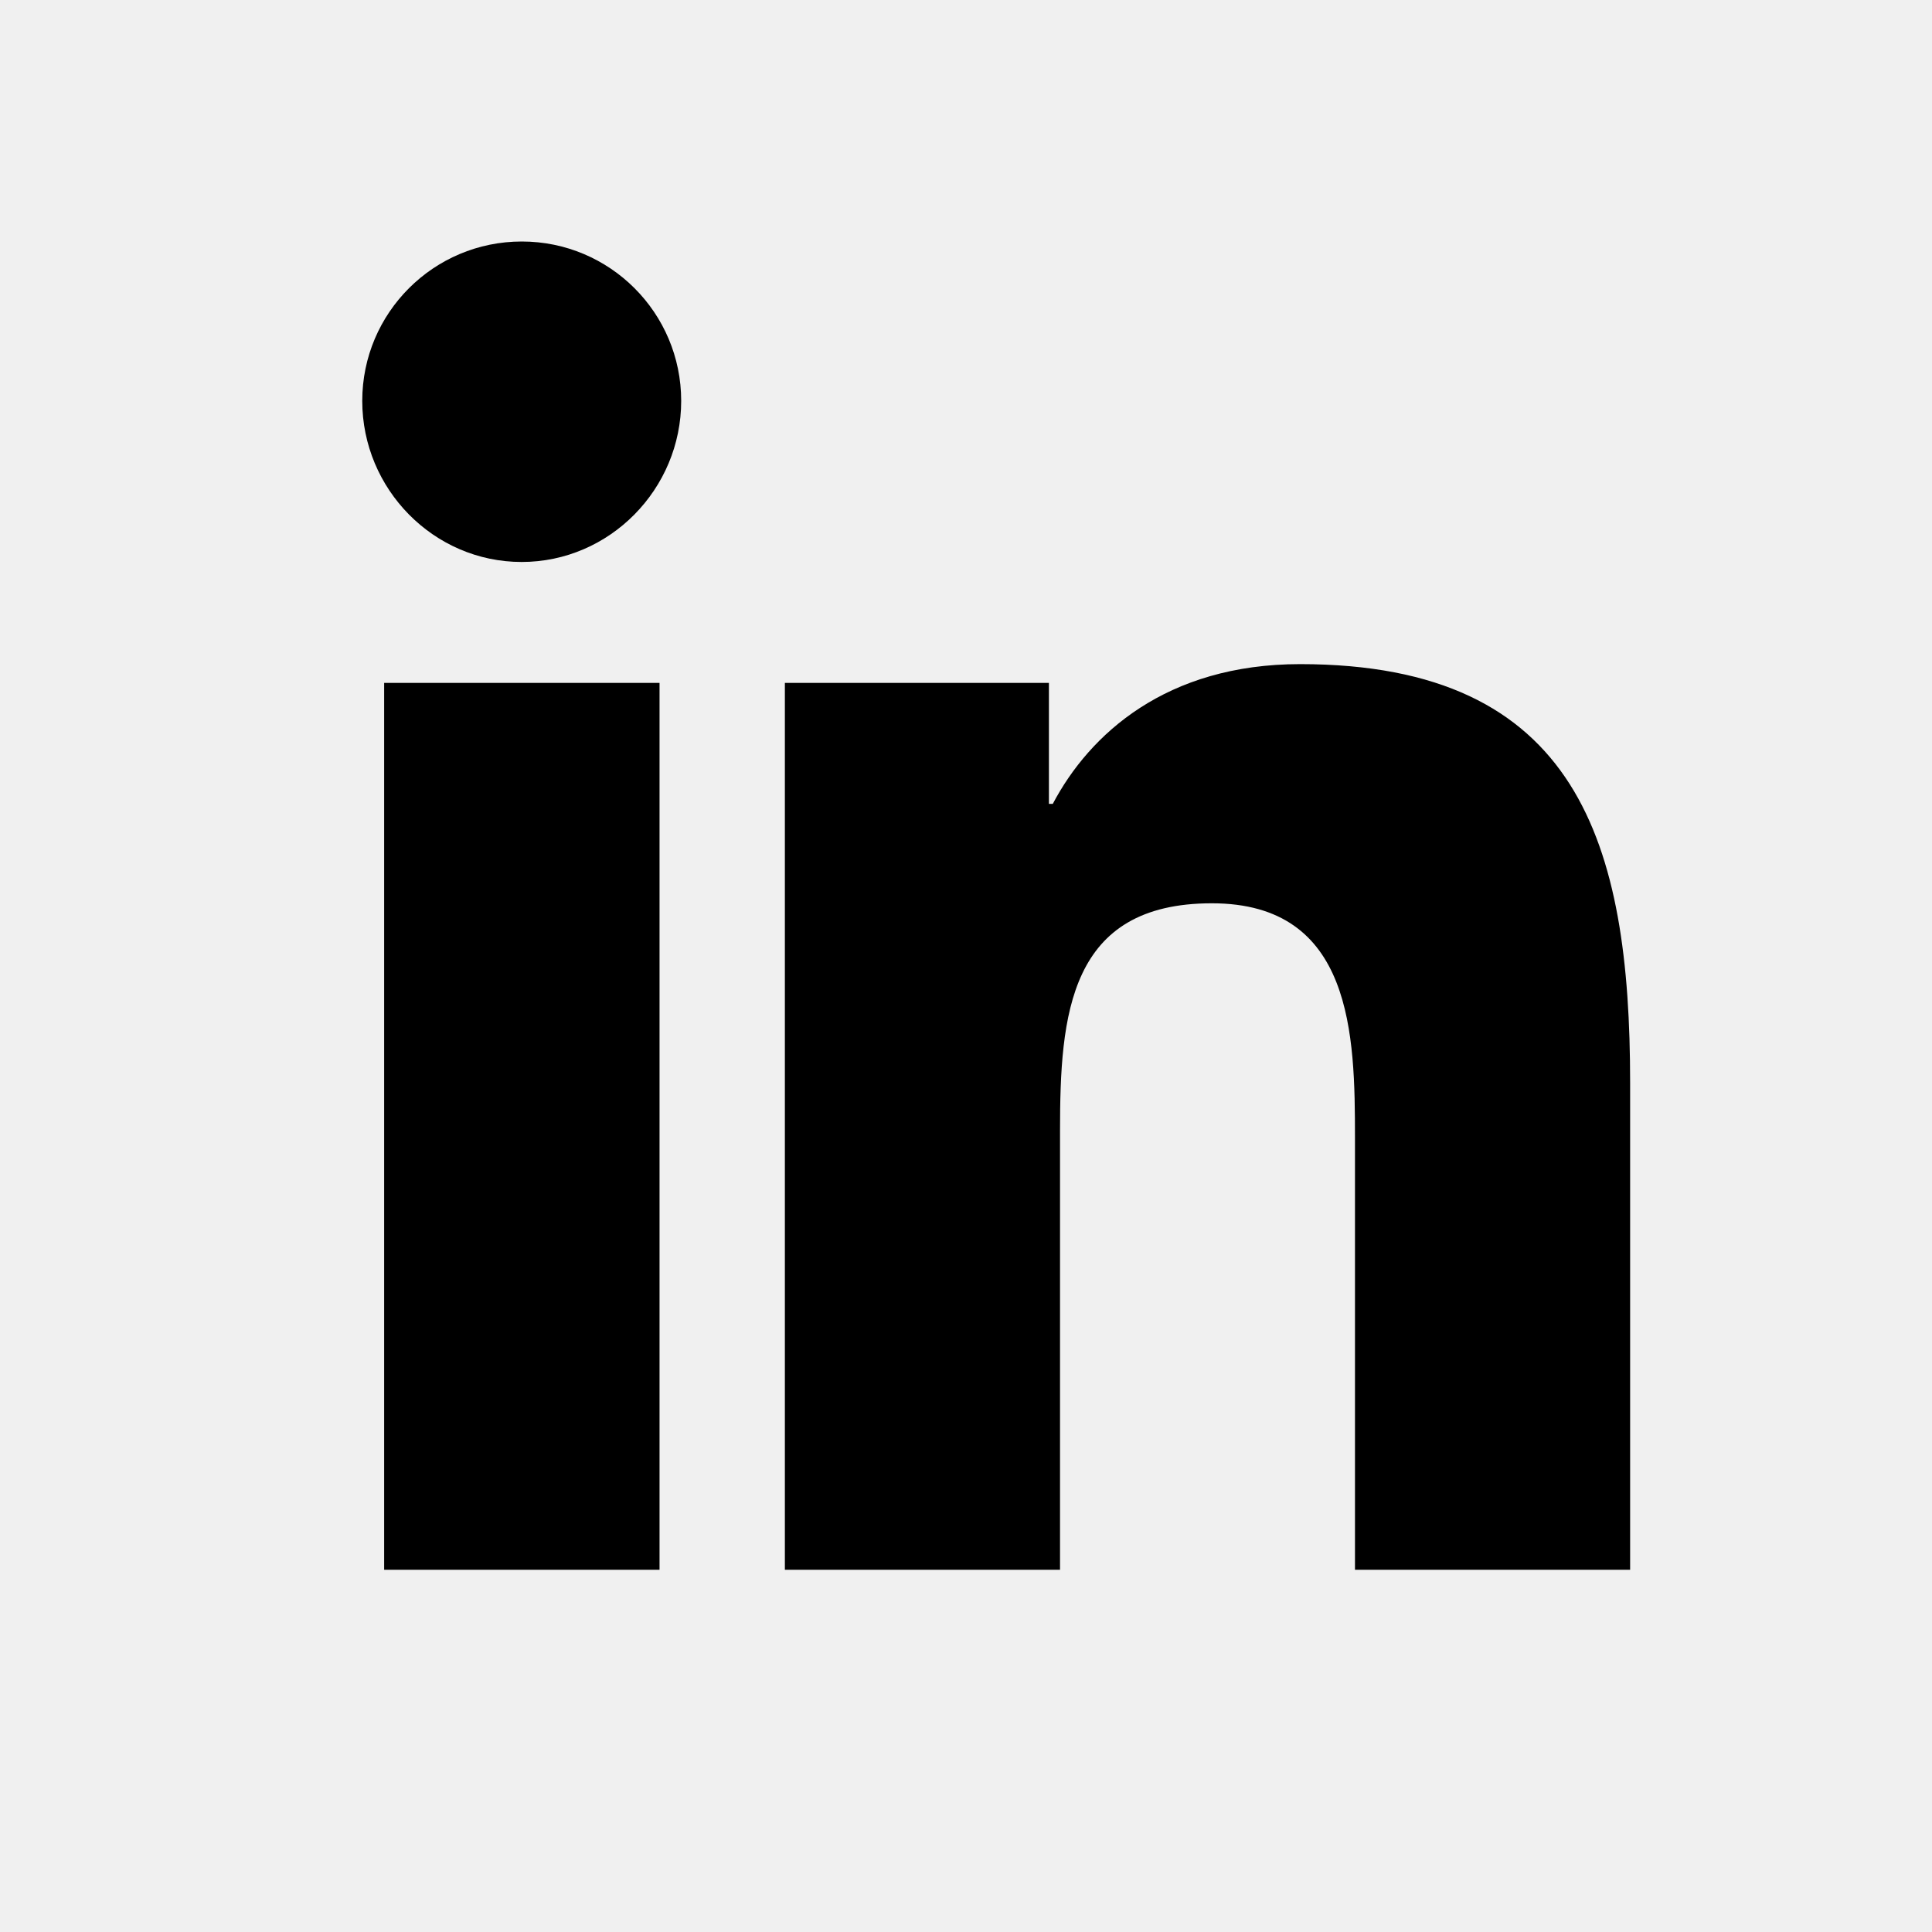
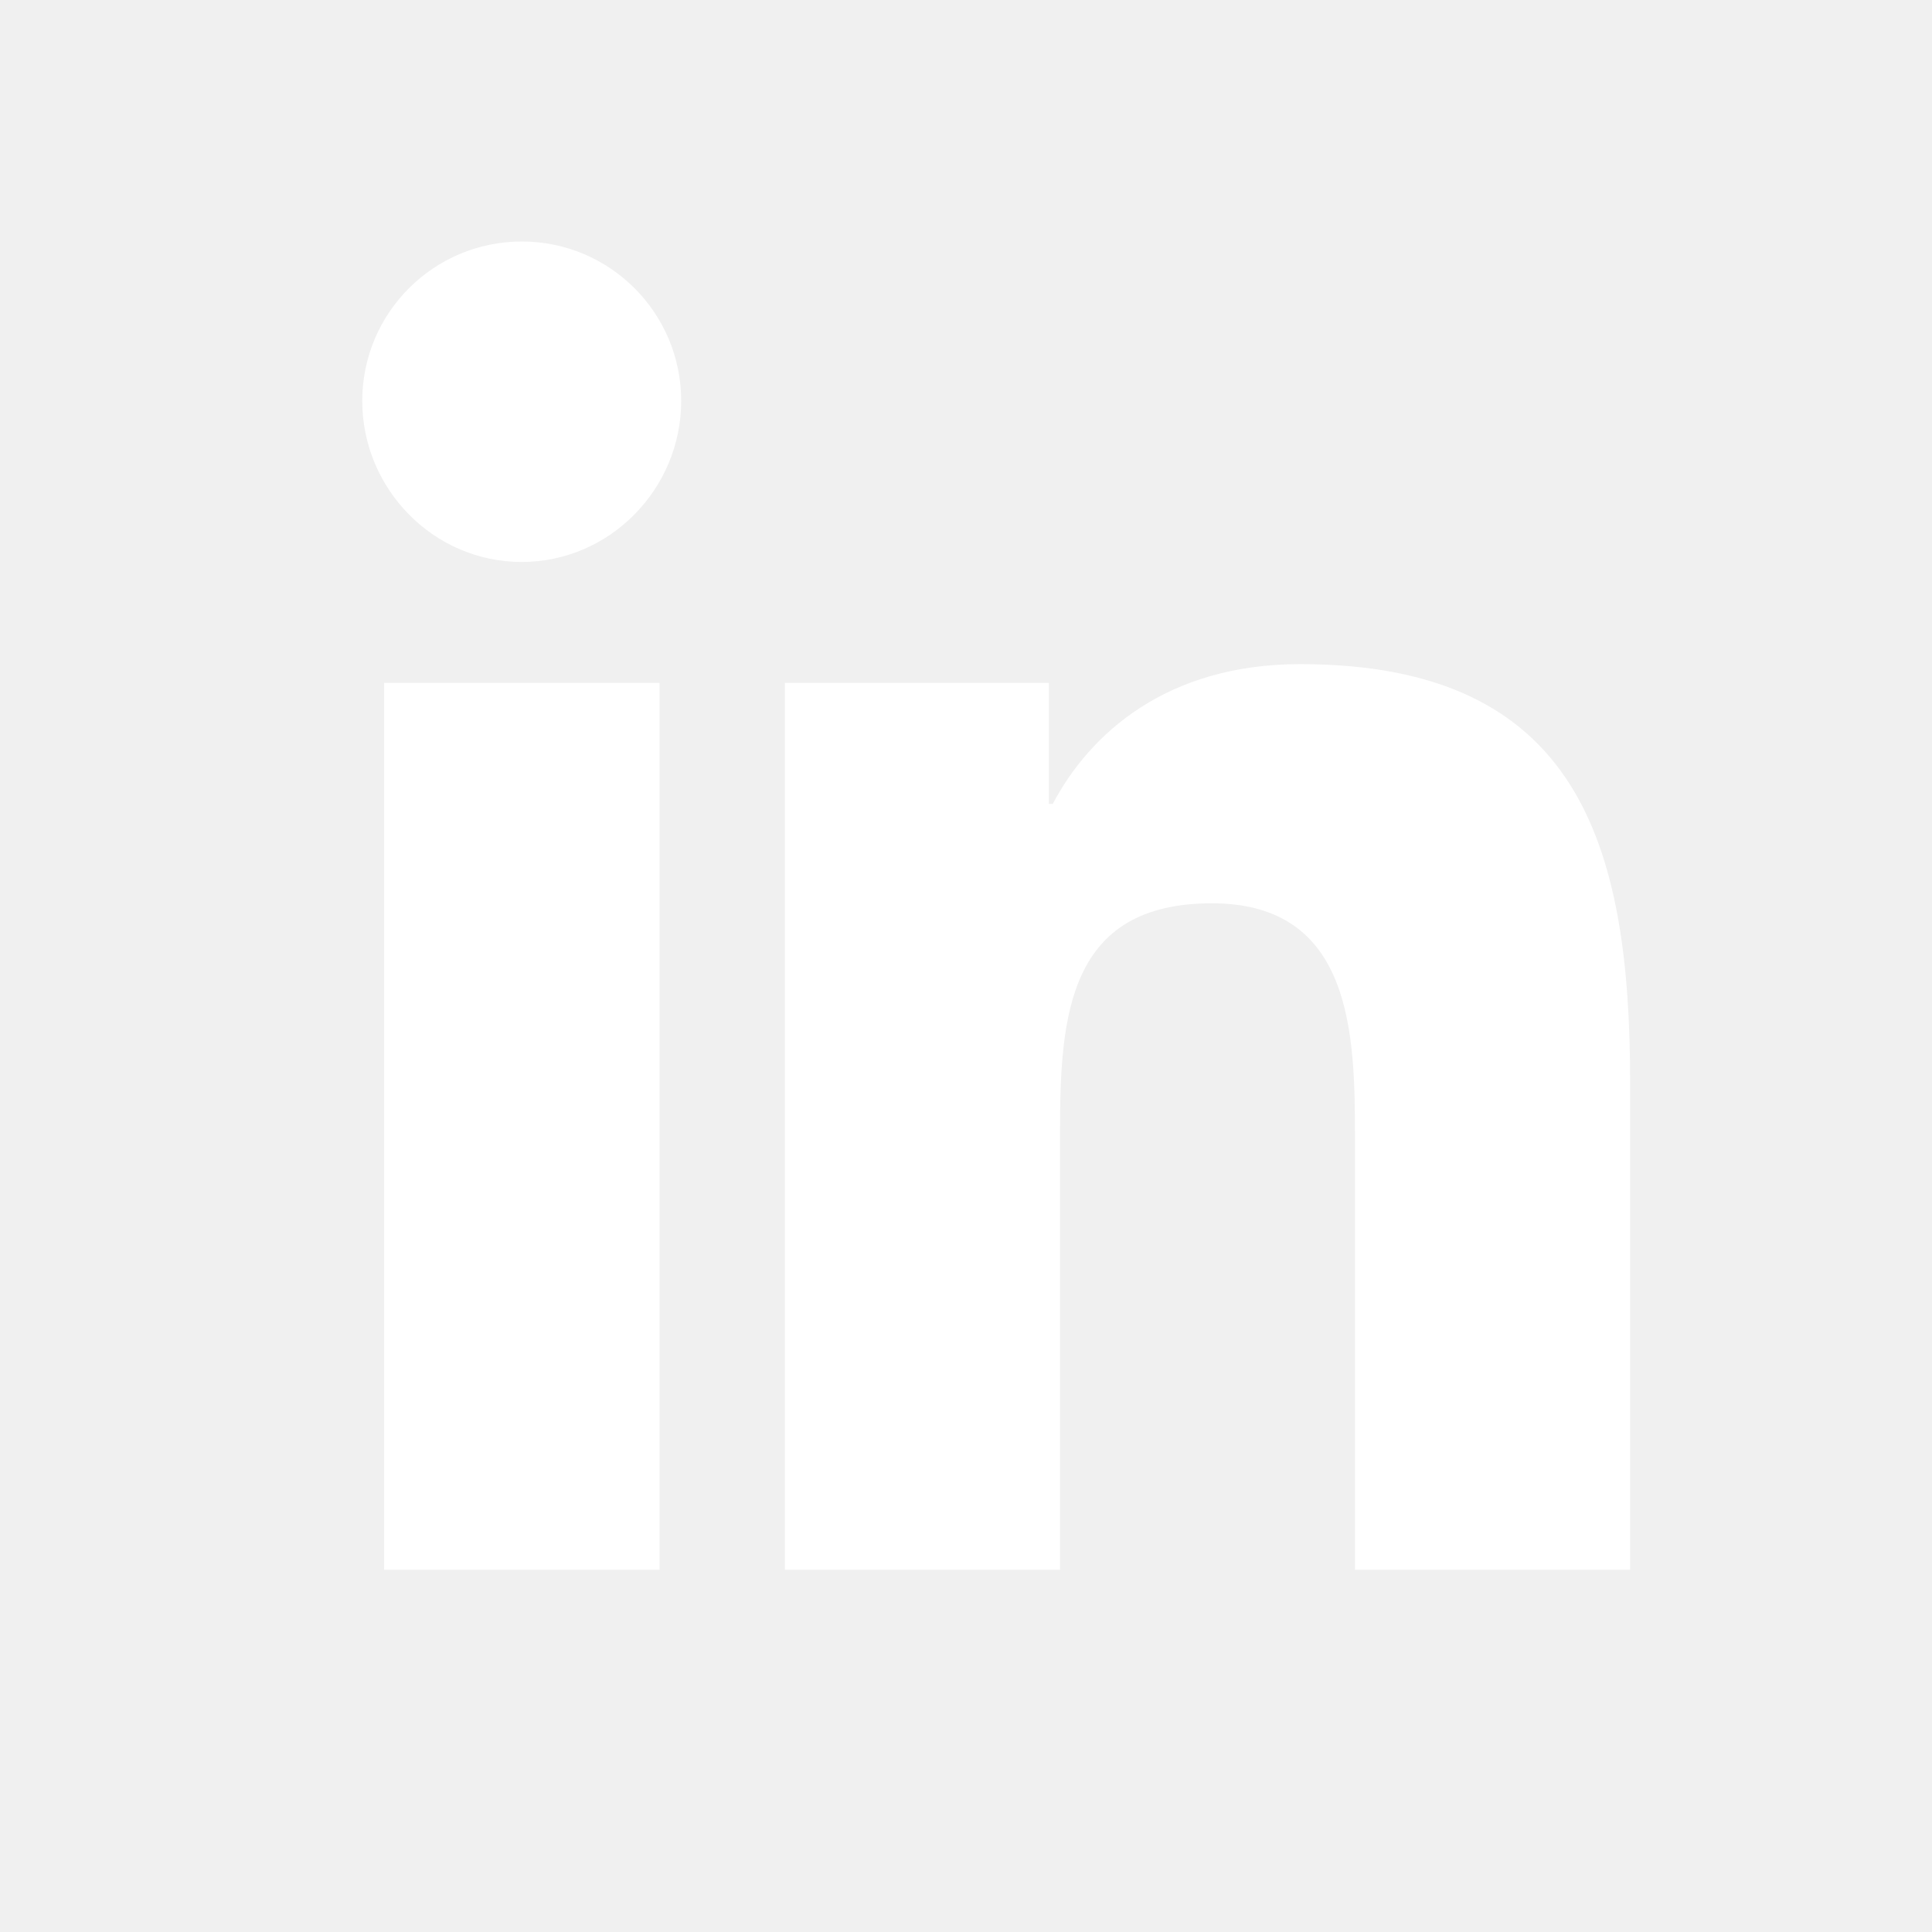
<svg xmlns="http://www.w3.org/2000/svg" width="24" height="24" viewBox="0 0 24 24" fill="none">
-   <path d="M6.482 3C5.388 3 4.5 3.886 4.5 4.98C4.5 6.075 5.387 6.981 6.48 6.981C7.574 6.981 8.462 6.075 8.462 4.98C8.462 3.887 7.576 3 6.482 3ZM16.151 8.25C14.487 8.25 13.535 9.12 13.078 9.986H13.03V8.483H9.75V19.5H13.168V14.046C13.168 12.609 13.276 11.221 15.054 11.221C16.807 11.221 16.832 12.859 16.832 14.137V19.5H20.246H20.25V13.449C20.25 10.488 19.613 8.25 16.151 8.25ZM4.772 8.483V19.5H8.193V8.483H4.772Z" fill="black" />
+   <path d="M6.482 3C5.388 3 4.5 3.886 4.5 4.98C4.5 6.075 5.387 6.981 6.48 6.981C7.574 6.981 8.462 6.075 8.462 4.98C8.462 3.887 7.576 3 6.482 3ZM16.151 8.25C14.487 8.25 13.535 9.12 13.078 9.986H13.03V8.483H9.75V19.5H13.168V14.046C13.168 12.609 13.276 11.221 15.054 11.221C16.807 11.221 16.832 12.859 16.832 14.137V19.5H20.246H20.25V13.449C20.25 10.488 19.613 8.25 16.151 8.25ZM4.772 8.483V19.5H8.193V8.483H4.772Z" fill="#fff" />
</svg>
